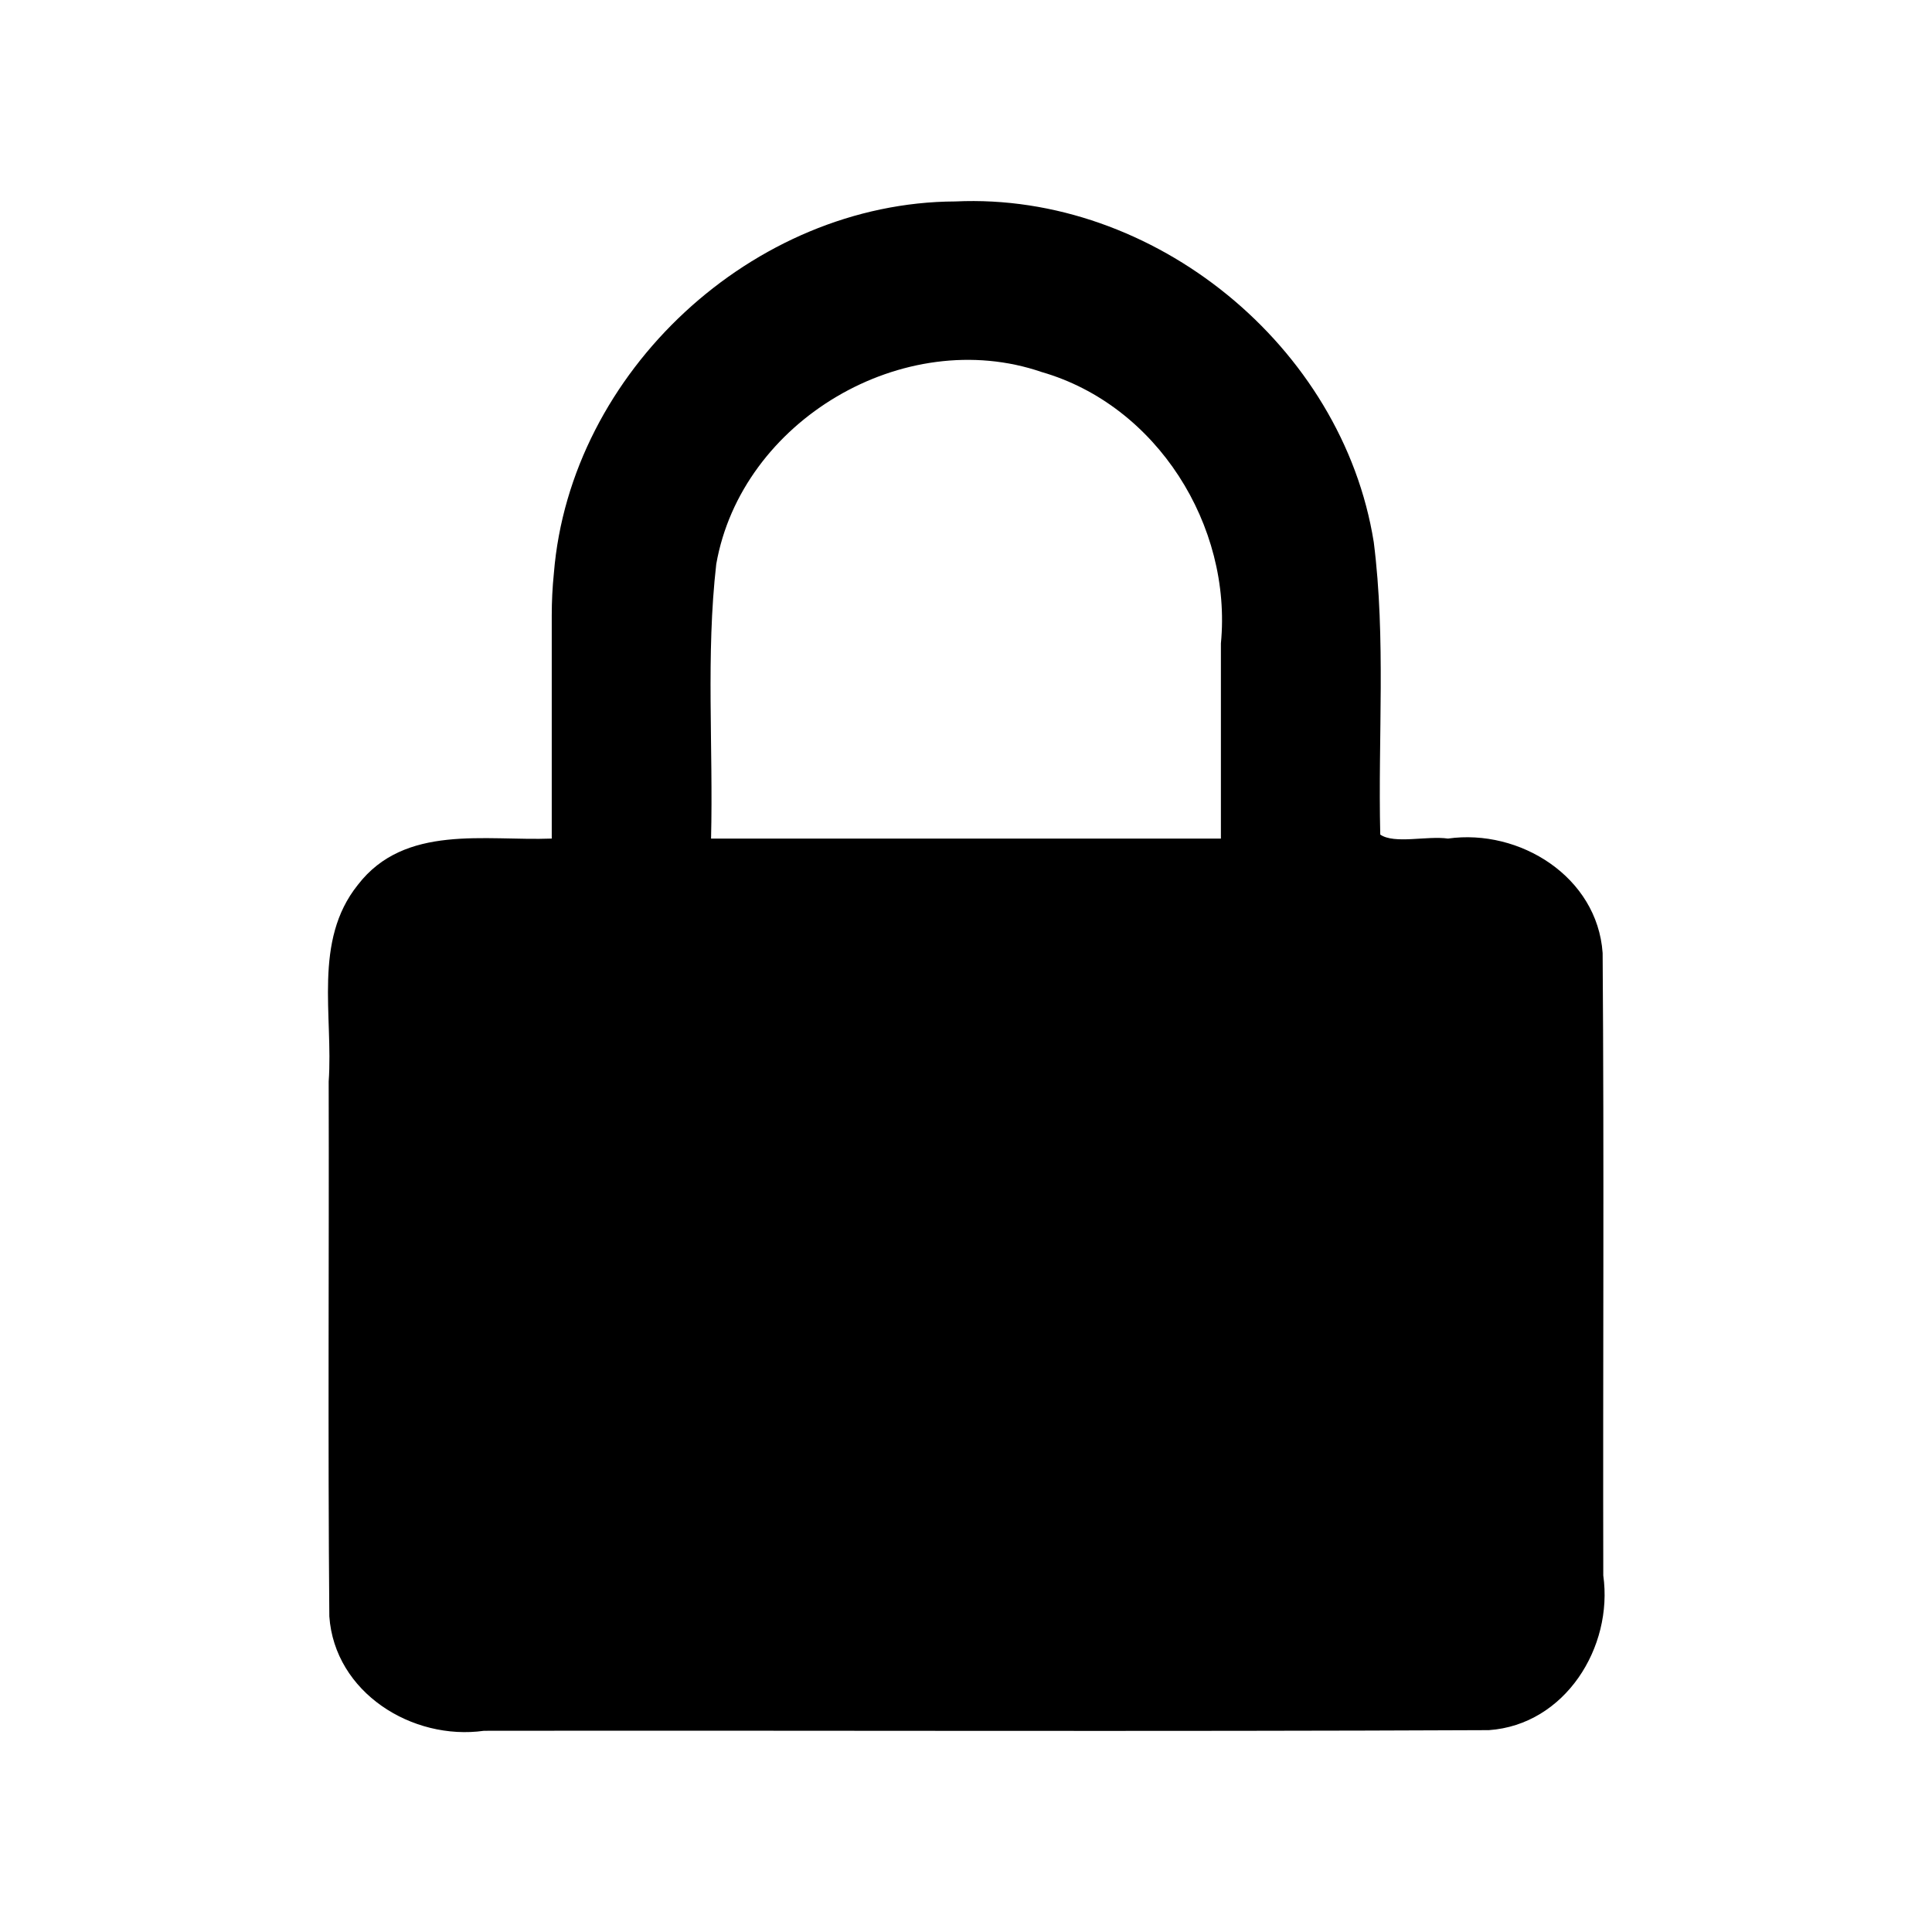
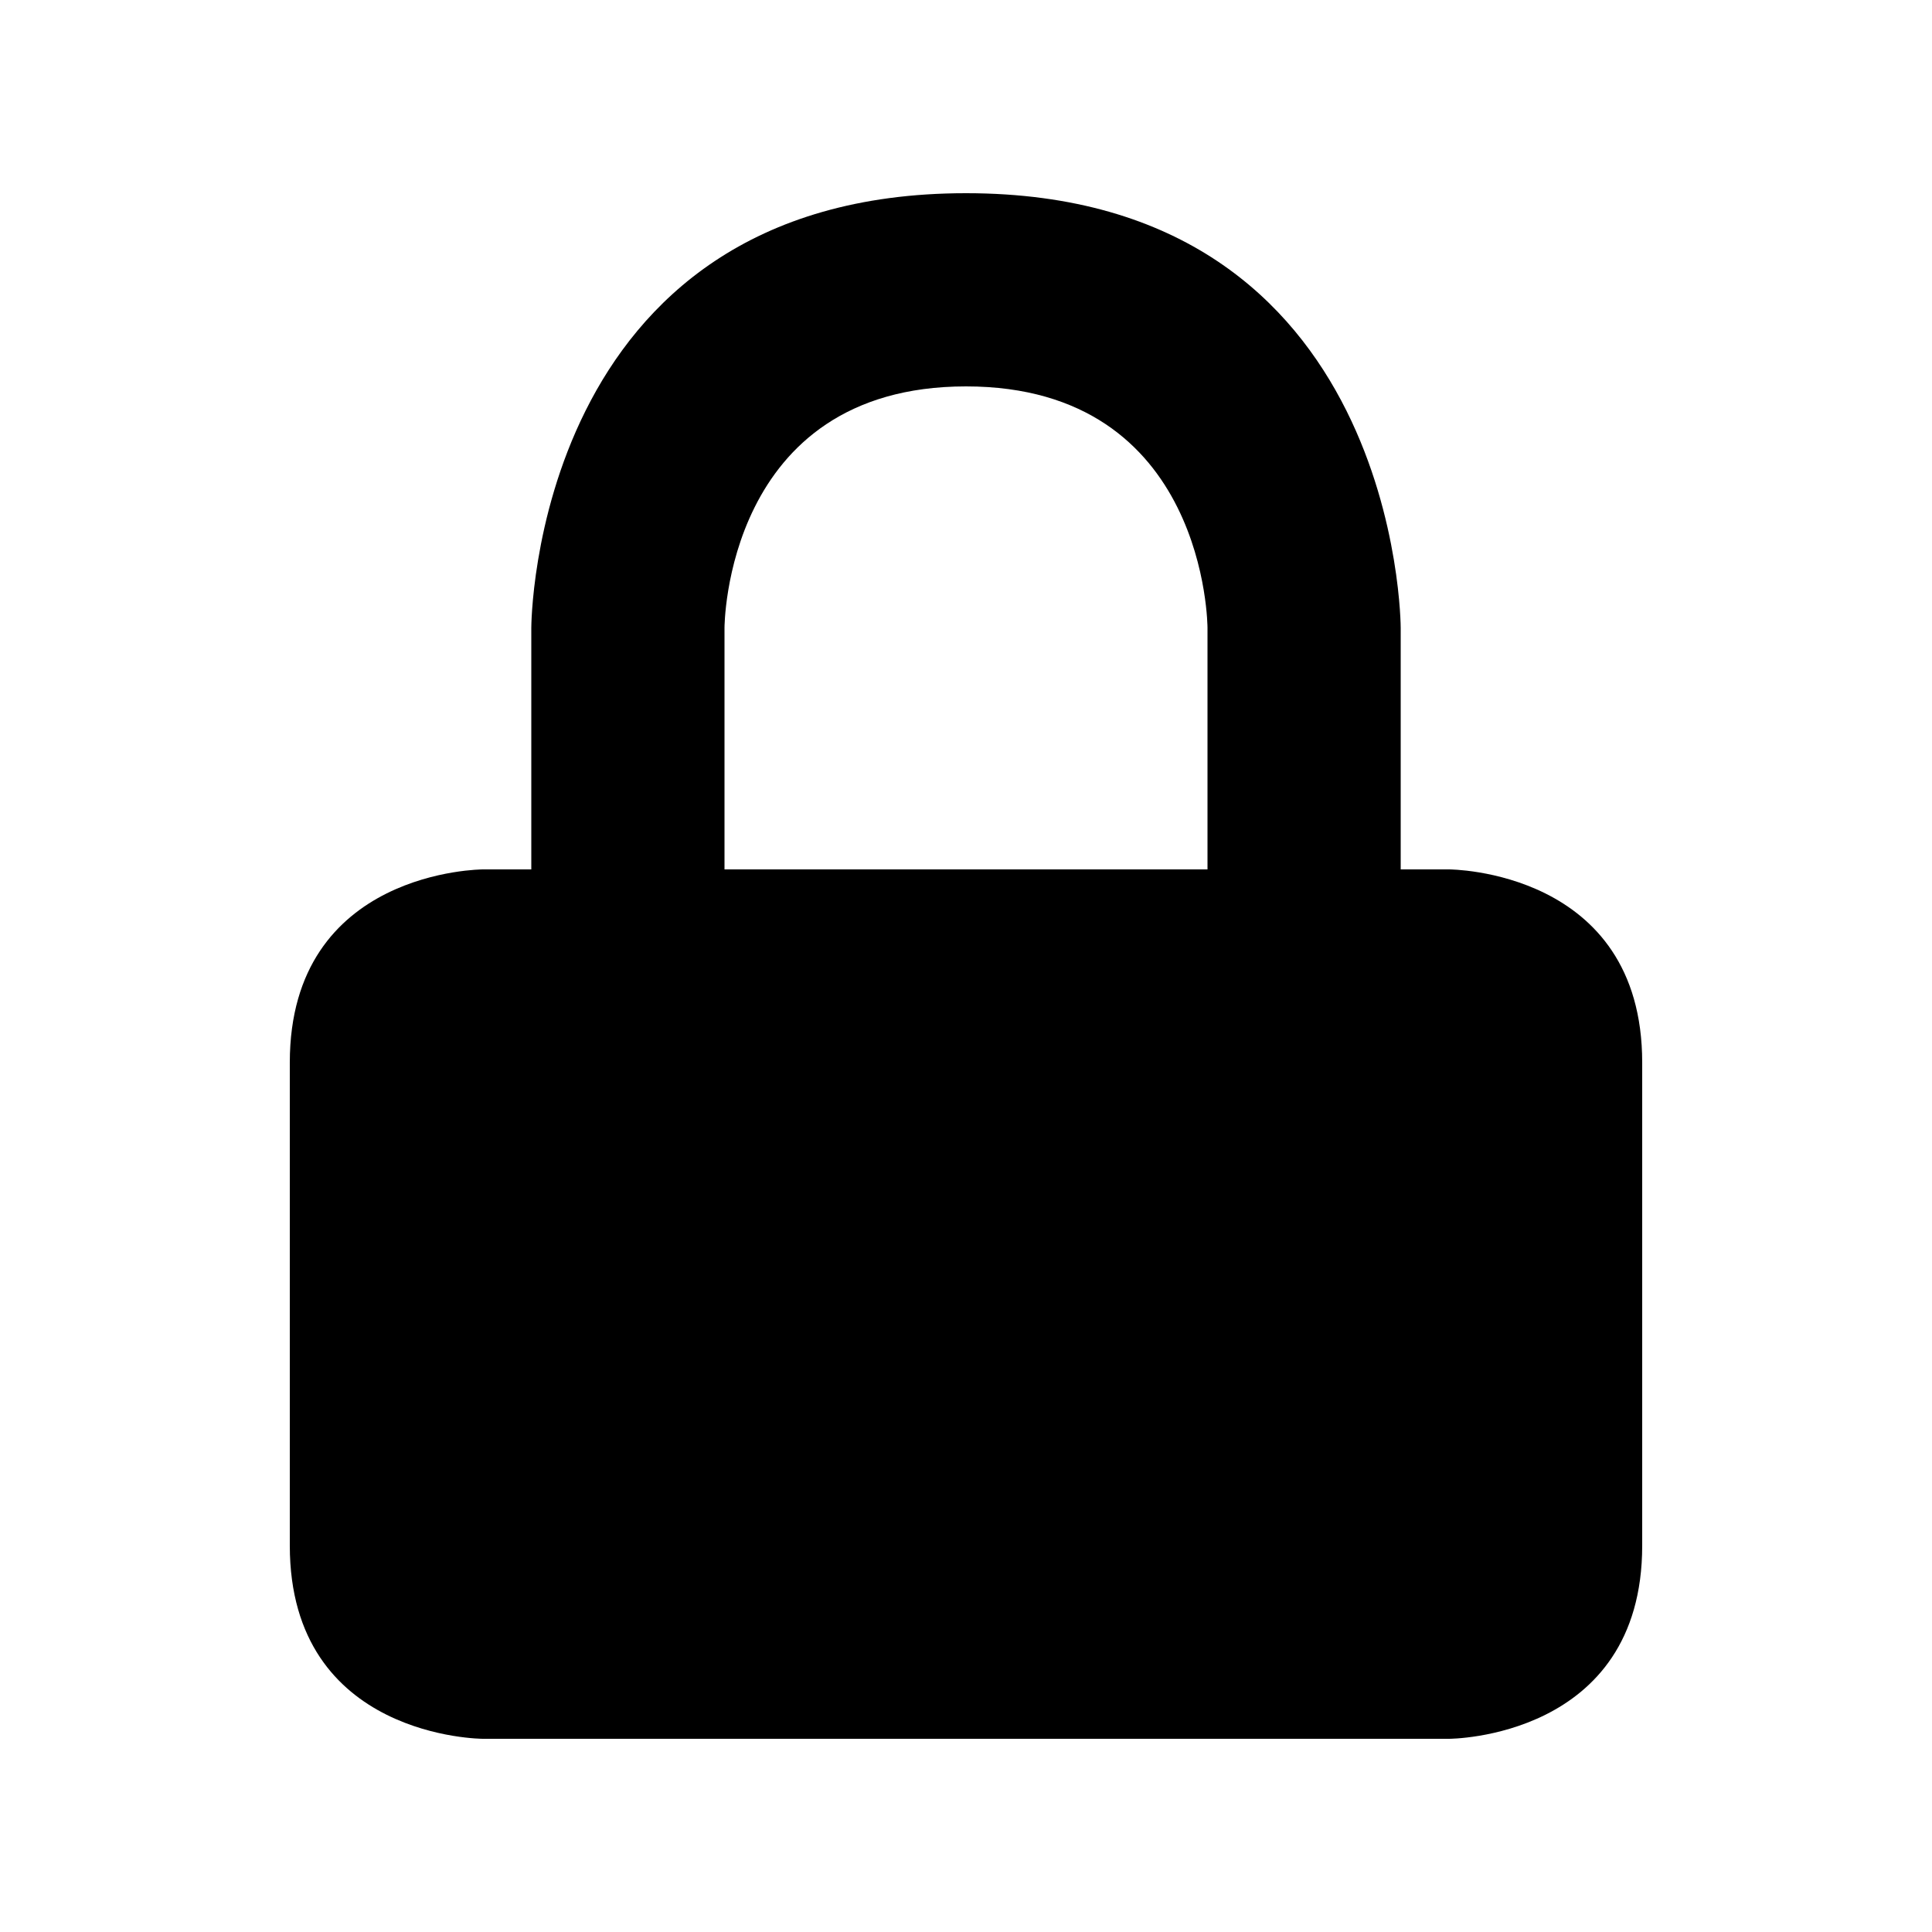
- <svg xmlns="http://www.w3.org/2000/svg" version="1.1" xml:space="preserve" height="48" viewBox="0 0 48 48" width="48" enable-background="new 0 0 500 500">
-   <path style="fill-rule:evenodd;clip-rule:evenodd;fill:#000000" d="m13.708 15.292v5.542c-1.655 0.063-3.652-0.367-4.819 1.152-1.115 1.393-0.607 3.244-0.723 4.884 0.011 4.429-0.022 8.86 0.016 13.288 0.132 1.893 2.06 3.094 3.843 2.843 8.321-0.011 16.644 0.022 24.965-0.016 1.893-0.132 3.094-2.06 2.843-3.843-0.011-5.155 0.022-10.311-0.016-15.465-0.132-1.893-2.061-3.094-3.843-2.843-0.52-0.074-1.331 0.143-1.682-0.099-0.058-2.421 0.143-4.858-0.161-7.264-0.776-4.872-5.465-8.698-10.397-8.466-5.023 0.019-9.567 4.231-9.973 9.236-0.036 0.35-0.053 0.701-0.053 1.052zm3.958 5.542c0.056-2.272-0.129-4.56 0.129-6.818 0.624-3.564 4.666-5.949 8.088-4.772 2.86 0.825 4.732 3.816 4.45 6.741v4.849h-12.667z" />
+ <svg xmlns="http://www.w3.org/2000/svg" width="50" height="50" version="1.1" viewBox="0 0 50 50">
+   <path d="m13.75 22.5h-1.25s-5 0-5 5v12.5c0 5 5 5 5 5h25s5 0 5-5v-12.5c0-5-5-5-5-5h-1.25v-6.25s0-11.25-11.25-11.25-11.25 11.25-11.25 11.25zm5-6.25s0-6.25 6.25-6.25 6.25 6.25 6.25 6.25v6.25h-12.5z" />
</svg>
